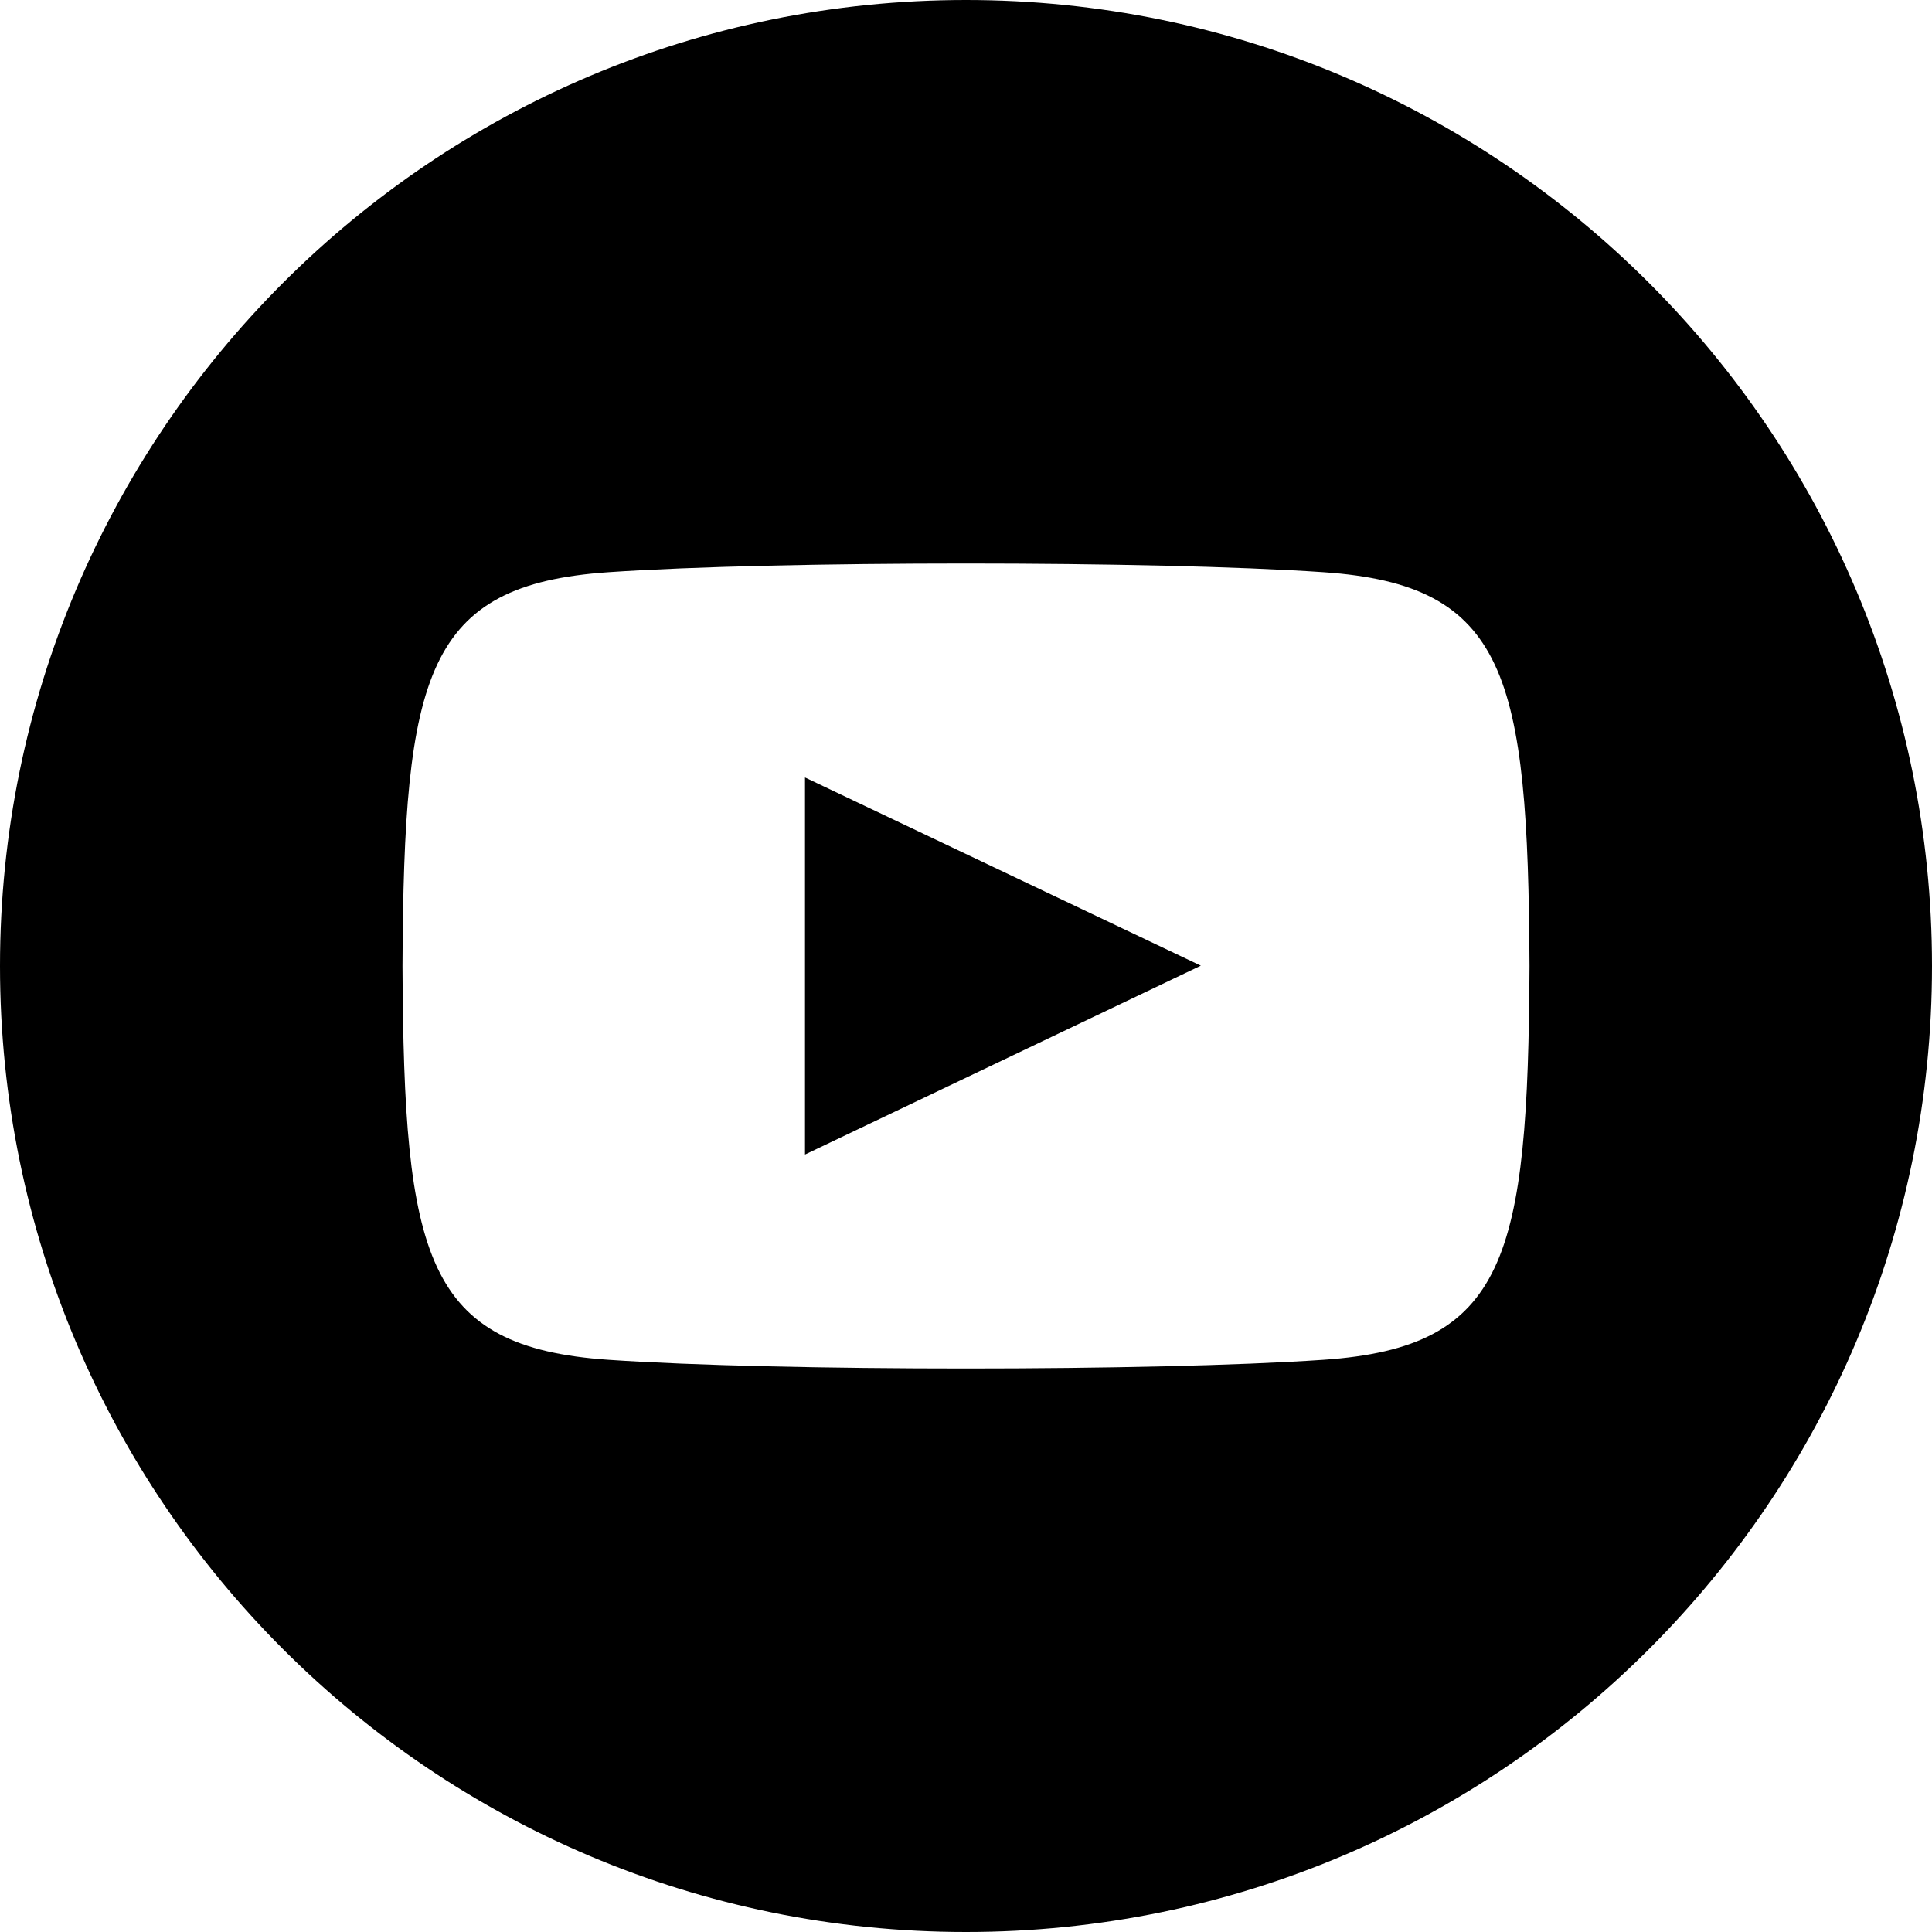
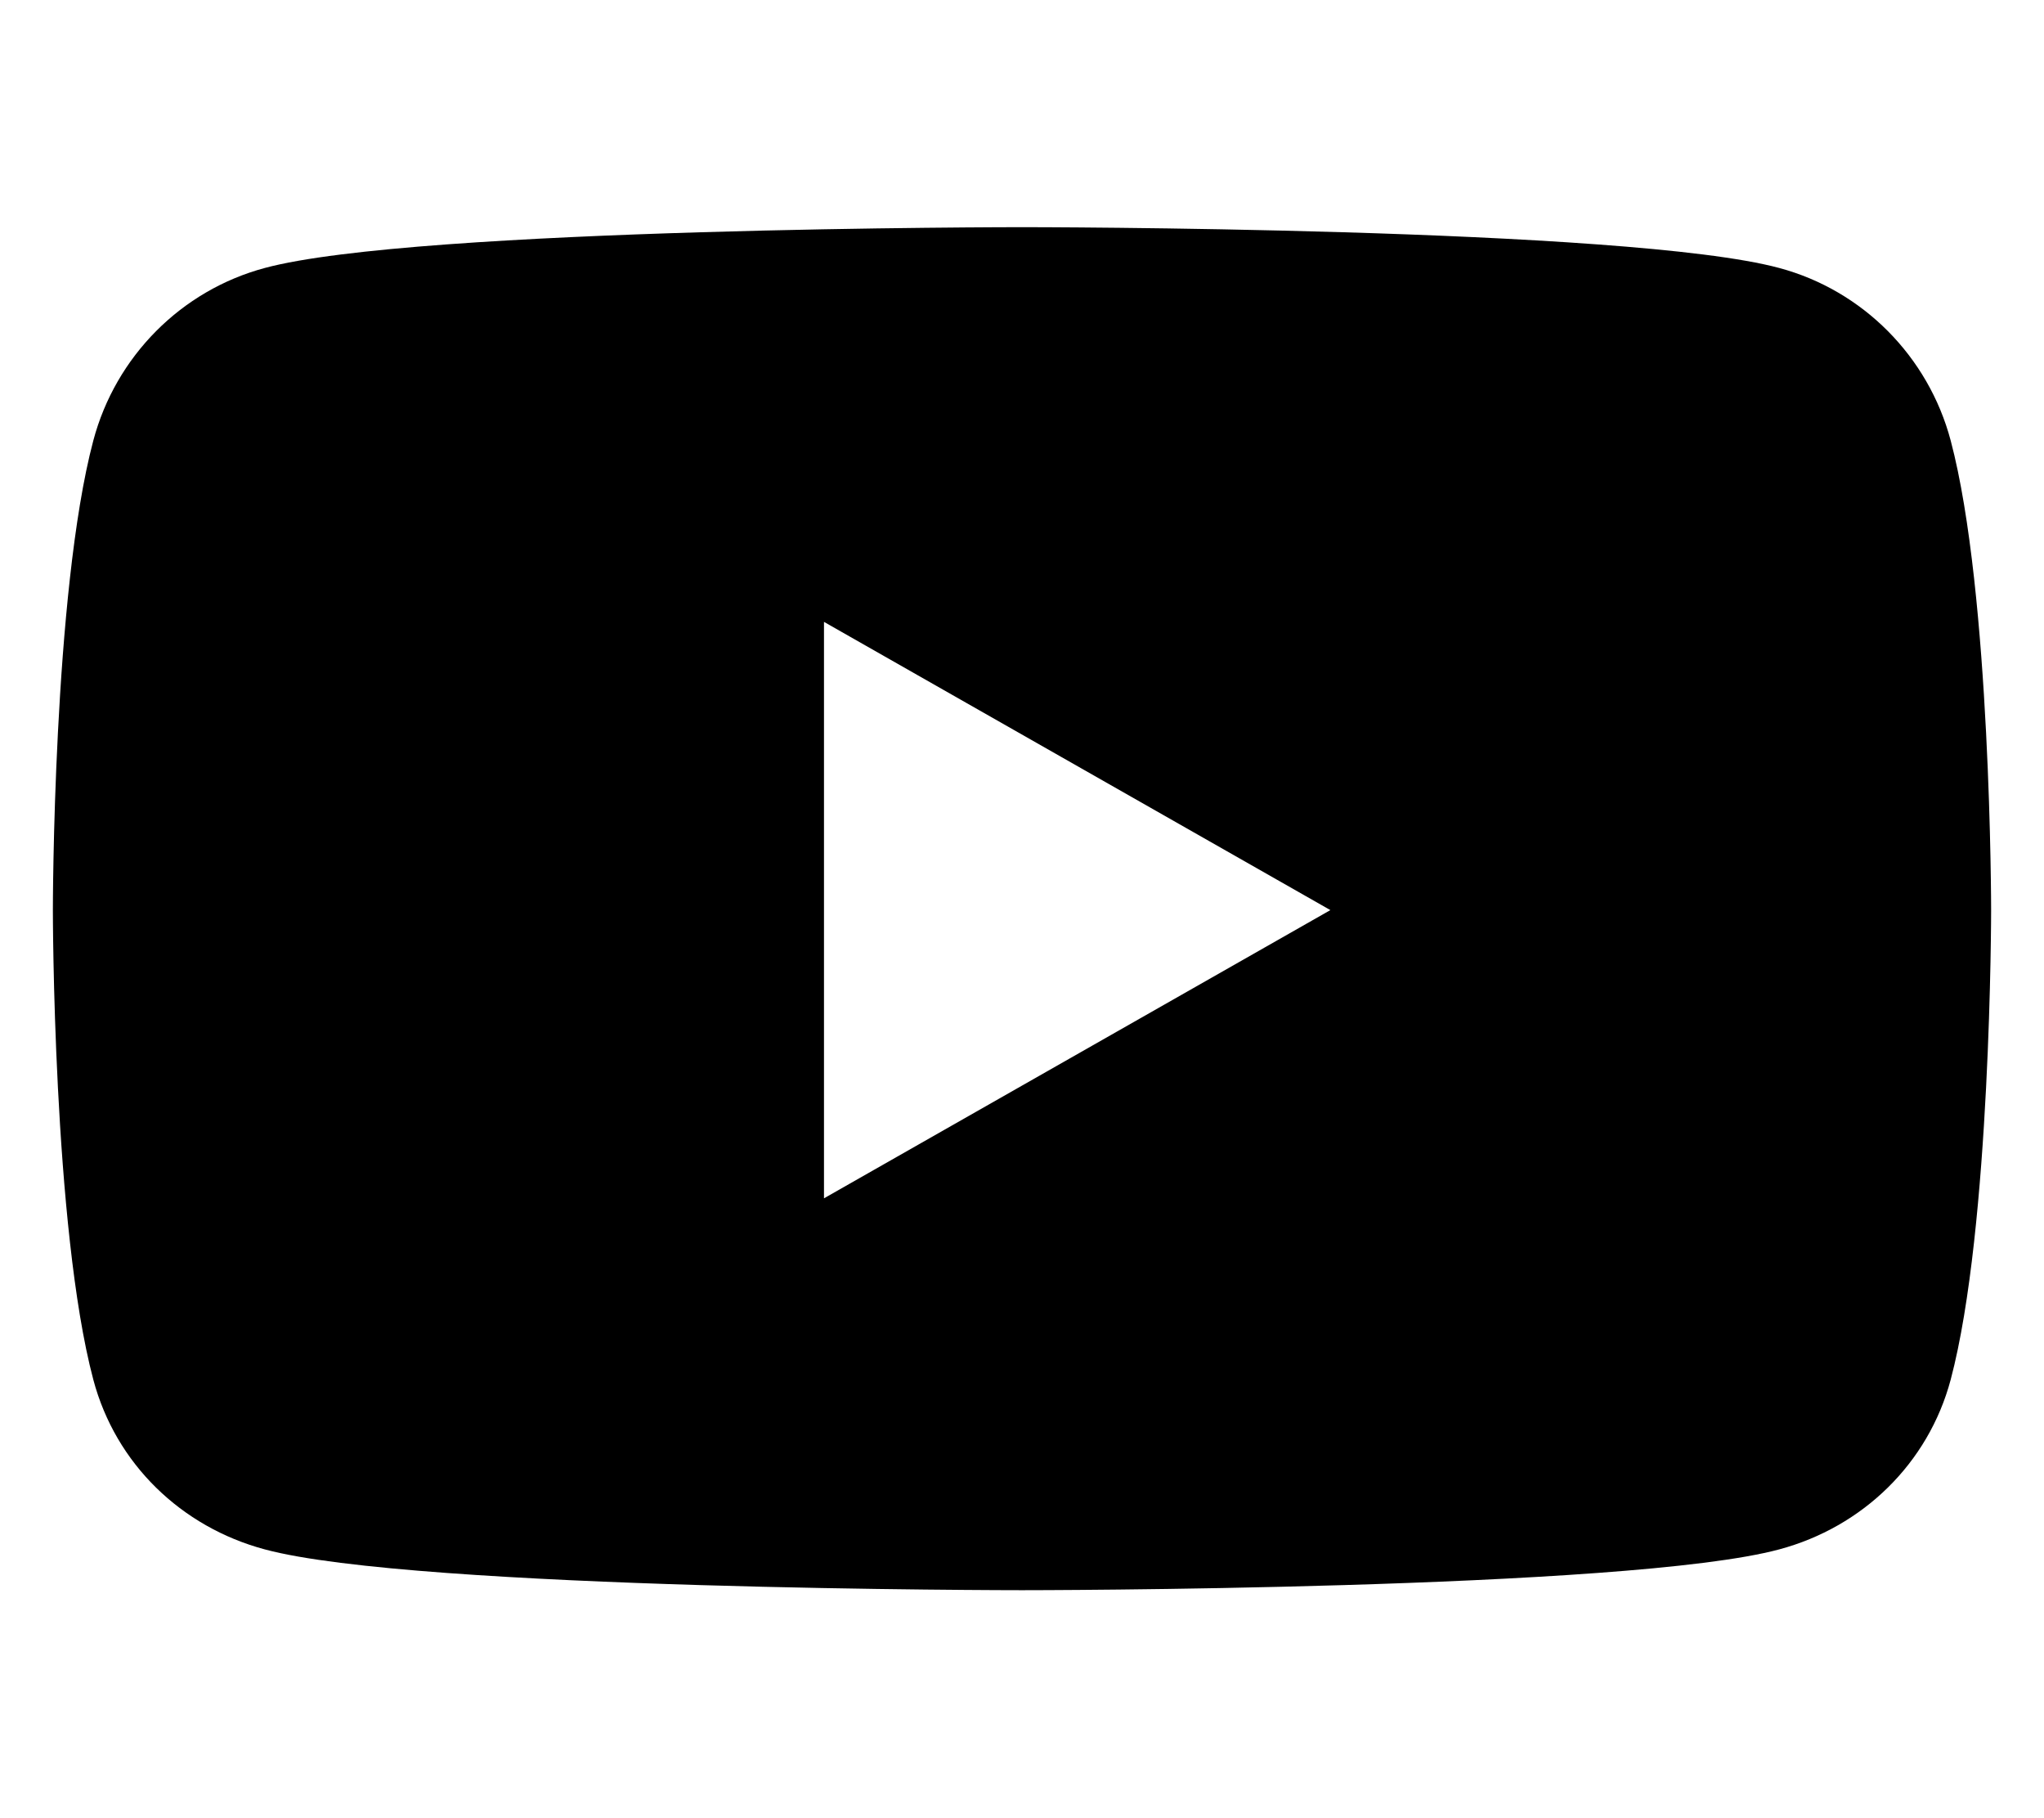
- <svg xmlns="http://www.w3.org/2000/svg" width="24" height="24" viewBox="0 0 24 24">
-   <path d="M12 0c-6.627 0-12 5.373-12 12s5.373 12 12 12 12-5.373 12-12-5.373-12-12-12zm4.441 16.892c-2.102.144-6.784.144-8.883 0-2.276-.156-2.541-1.27-2.558-4.892.017-3.629.285-4.736 2.558-4.892 2.099-.144 6.782-.144 8.883 0 2.277.156 2.541 1.27 2.559 4.892-.018 3.629-.285 4.736-2.559 4.892zm-6.441-7.234l4.917 2.338-4.917 2.346v-4.684z" />
+ <svg xmlns="http://www.w3.org/2000/svg" height="24" width="27" viewBox="0 0 576 512">
+   <path fill="#000000" d="M549.7 124.1c-6.3-23.7-24.8-42.3-48.3-48.6C458.8 64 288 64 288 64S117.2 64 74.6 75.5c-23.5 6.3-42 24.9-48.3 48.6-11.4 42.9-11.4 132.3-11.4 132.3s0 89.4 11.4 132.3c6.3 23.7 24.8 41.5 48.3 47.8C117.2 448 288 448 288 448s170.8 0 213.4-11.5c23.5-6.3 42-24.2 48.3-47.8 11.4-42.9 11.4-132.3 11.4-132.3s0-89.4-11.4-132.3zm-317.5 213.5V175.2l142.7 81.2-142.7 81.2z" />
</svg>
